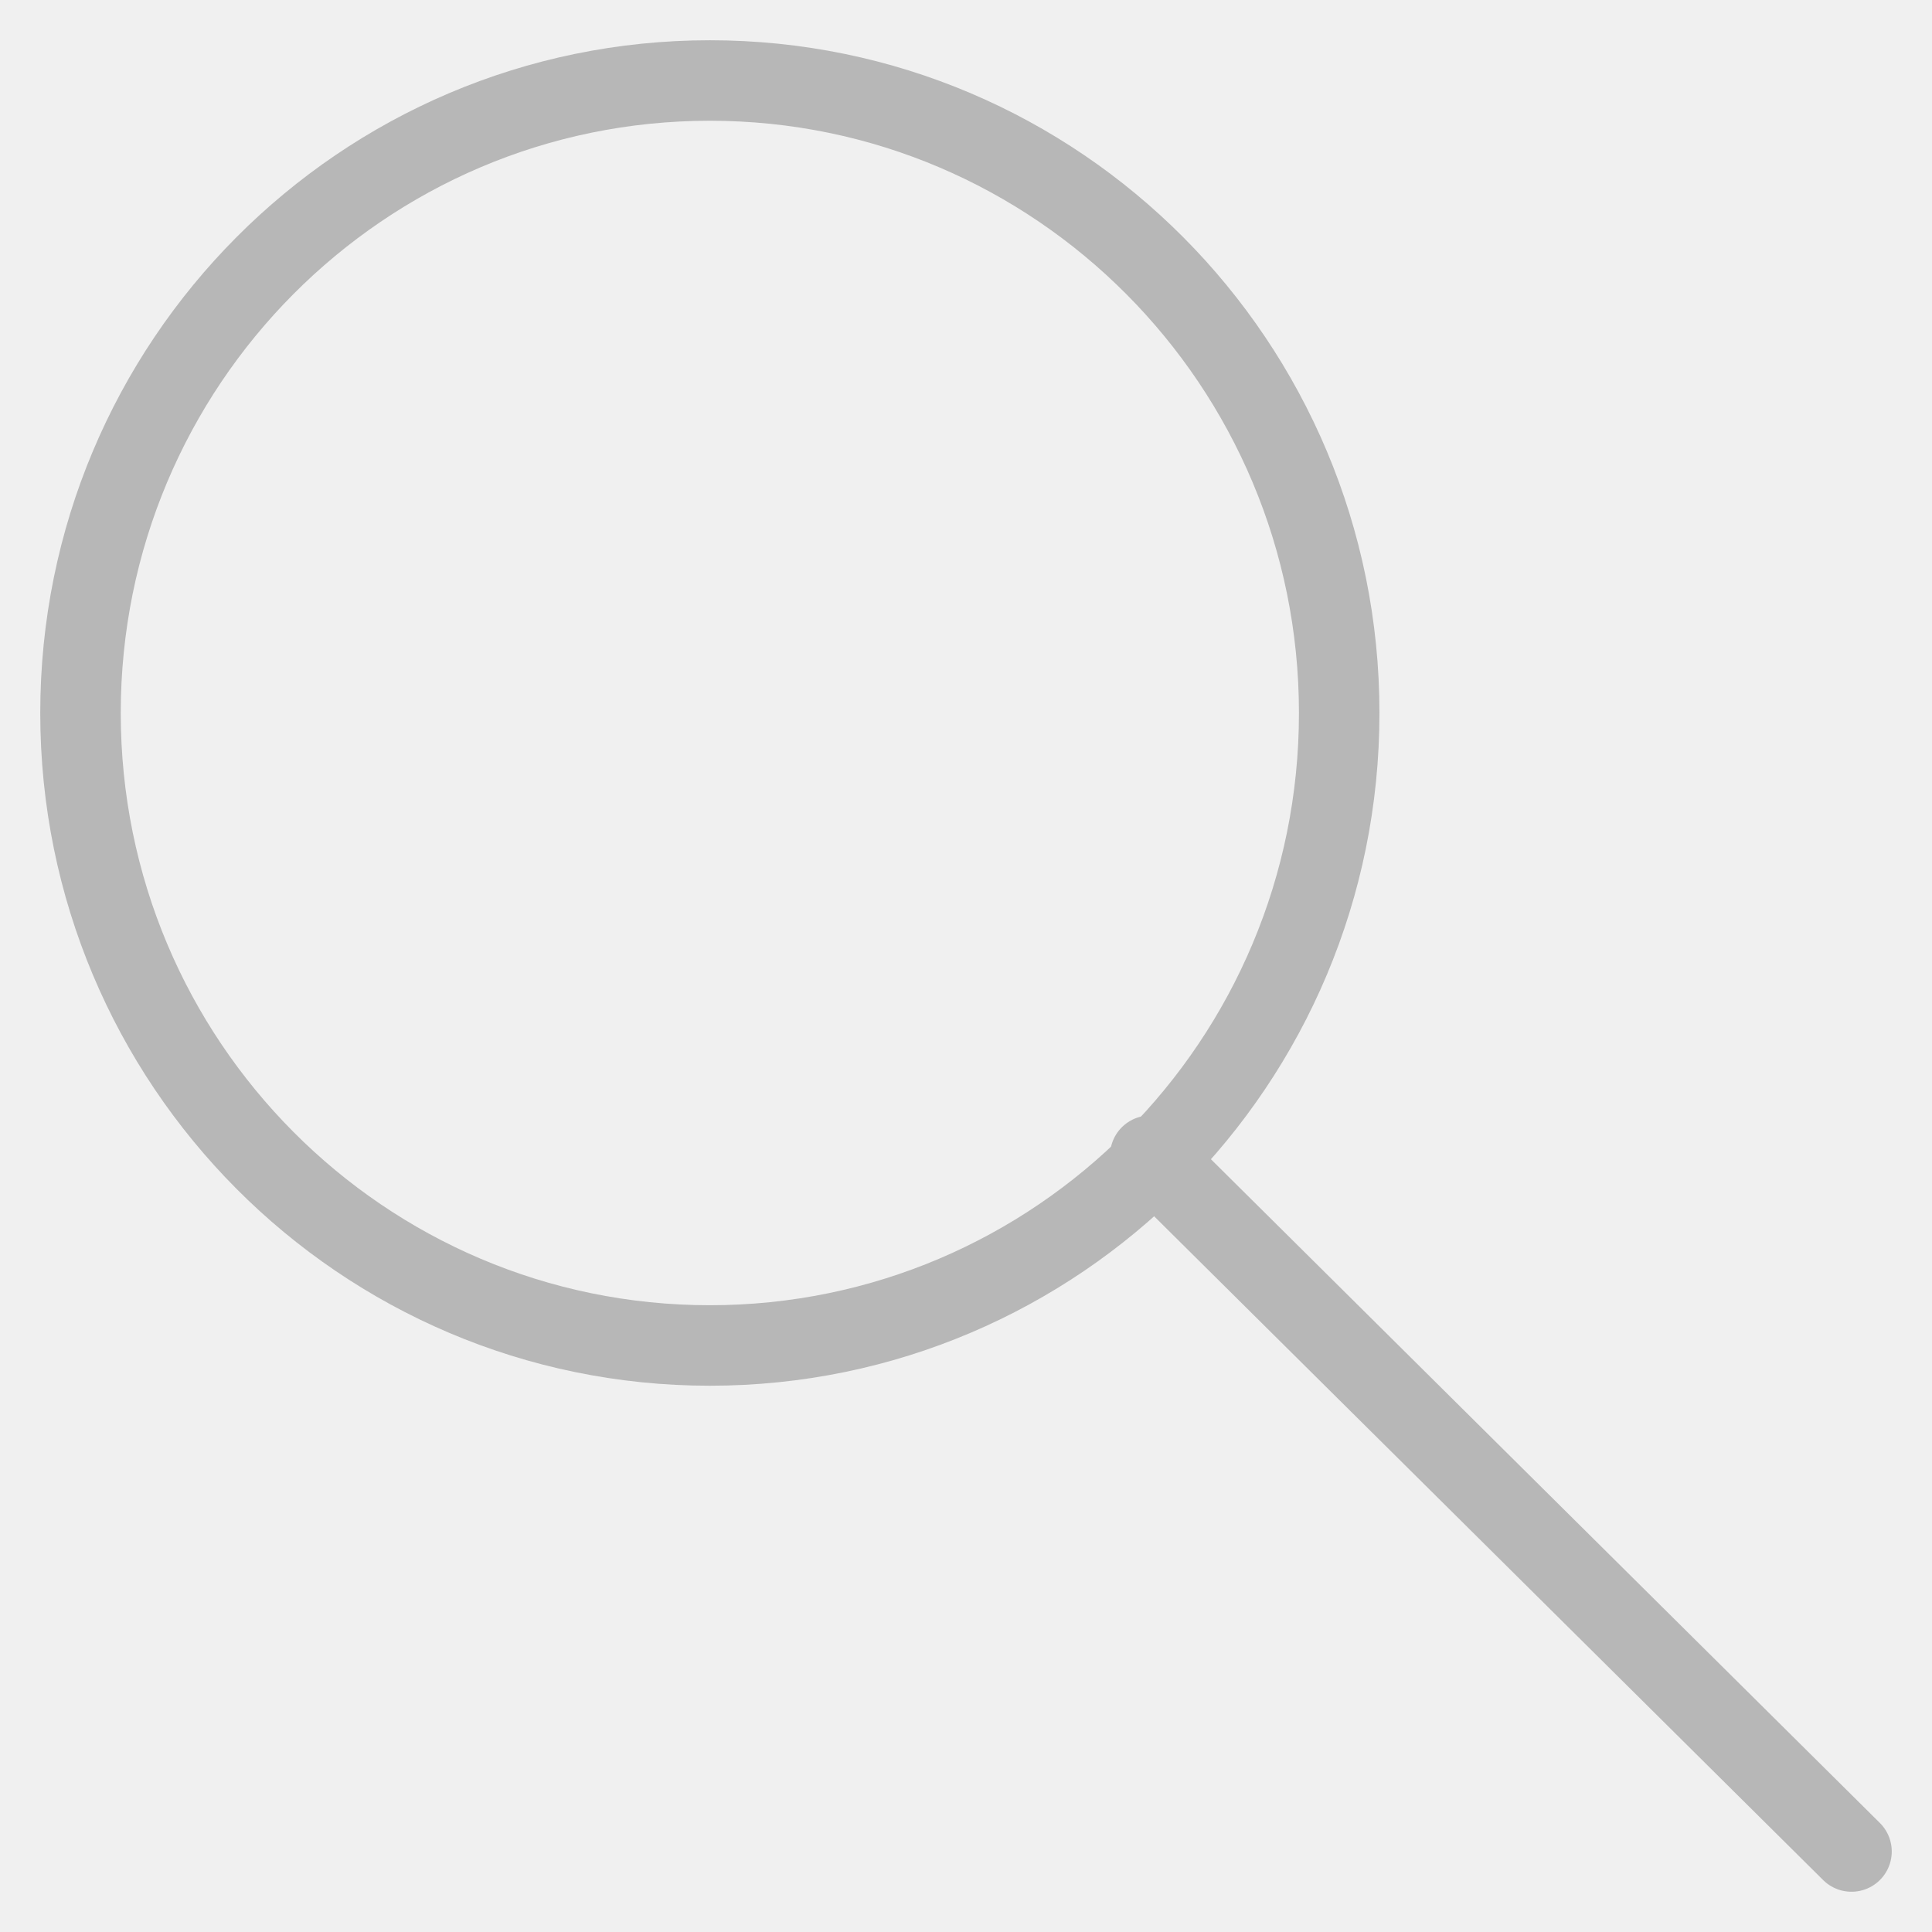
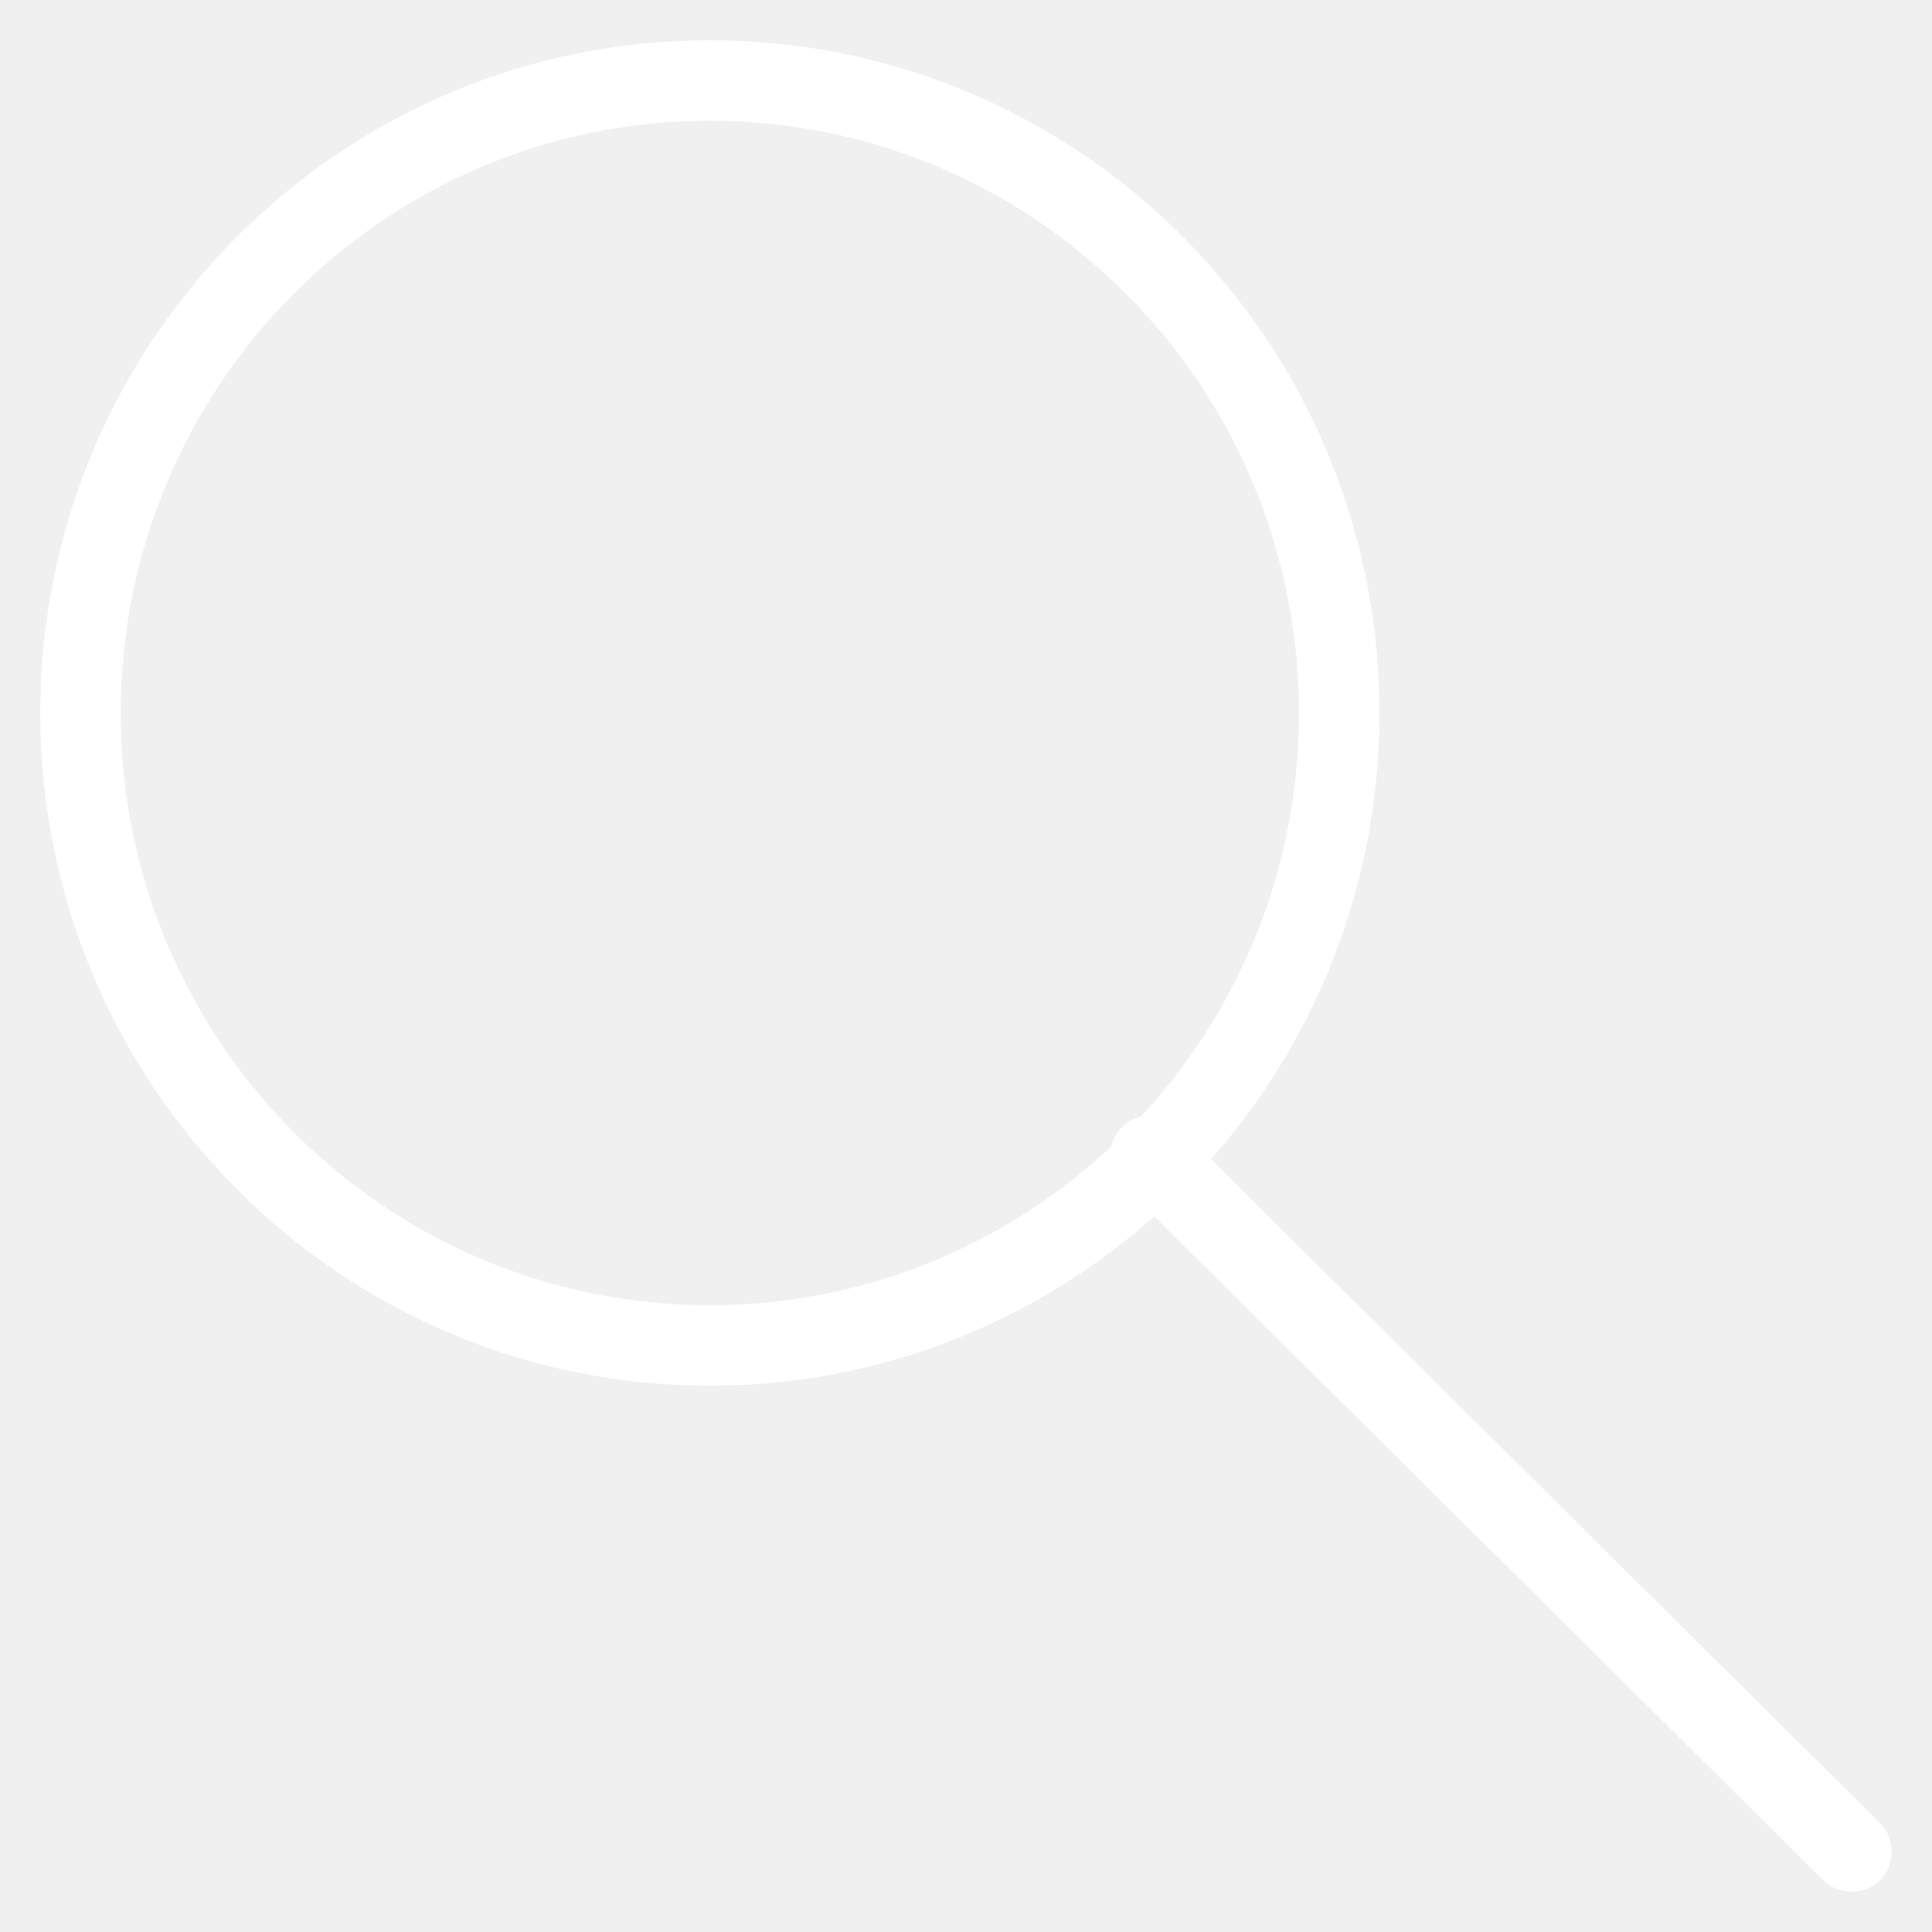
<svg xmlns="http://www.w3.org/2000/svg" width="24" height="24" viewBox="0 0 24 24" fill="none">
-   <path d="M8.818 16.714C13.136 16.714 16.636 13.197 16.636 8.857C16.636 4.518 13.136 1 8.818 1C4.5 1 1 4.518 1 8.857C1 13.197 4.5 16.714 8.818 16.714Z" stroke="#B7B7B7" stroke-linecap="round" stroke-linejoin="round" />
-   <path d="M23 23L14.289 14.357" stroke="#B7B7B7" stroke-linecap="round" stroke-linejoin="round" />
+   <path d="M8.818 16.714C13.136 16.714 16.636 13.197 16.636 8.857C16.636 4.518 13.136 1 8.818 1C4.5 1 1 4.518 1 8.857C1 13.197 4.5 16.714 8.818 16.714Z" stroke="white" stroke-linecap="round" stroke-linejoin="round" />
+   <path d="M23 23L14.289 14.357" stroke="white" stroke-linecap="round" stroke-linejoin="round" />
</svg>
